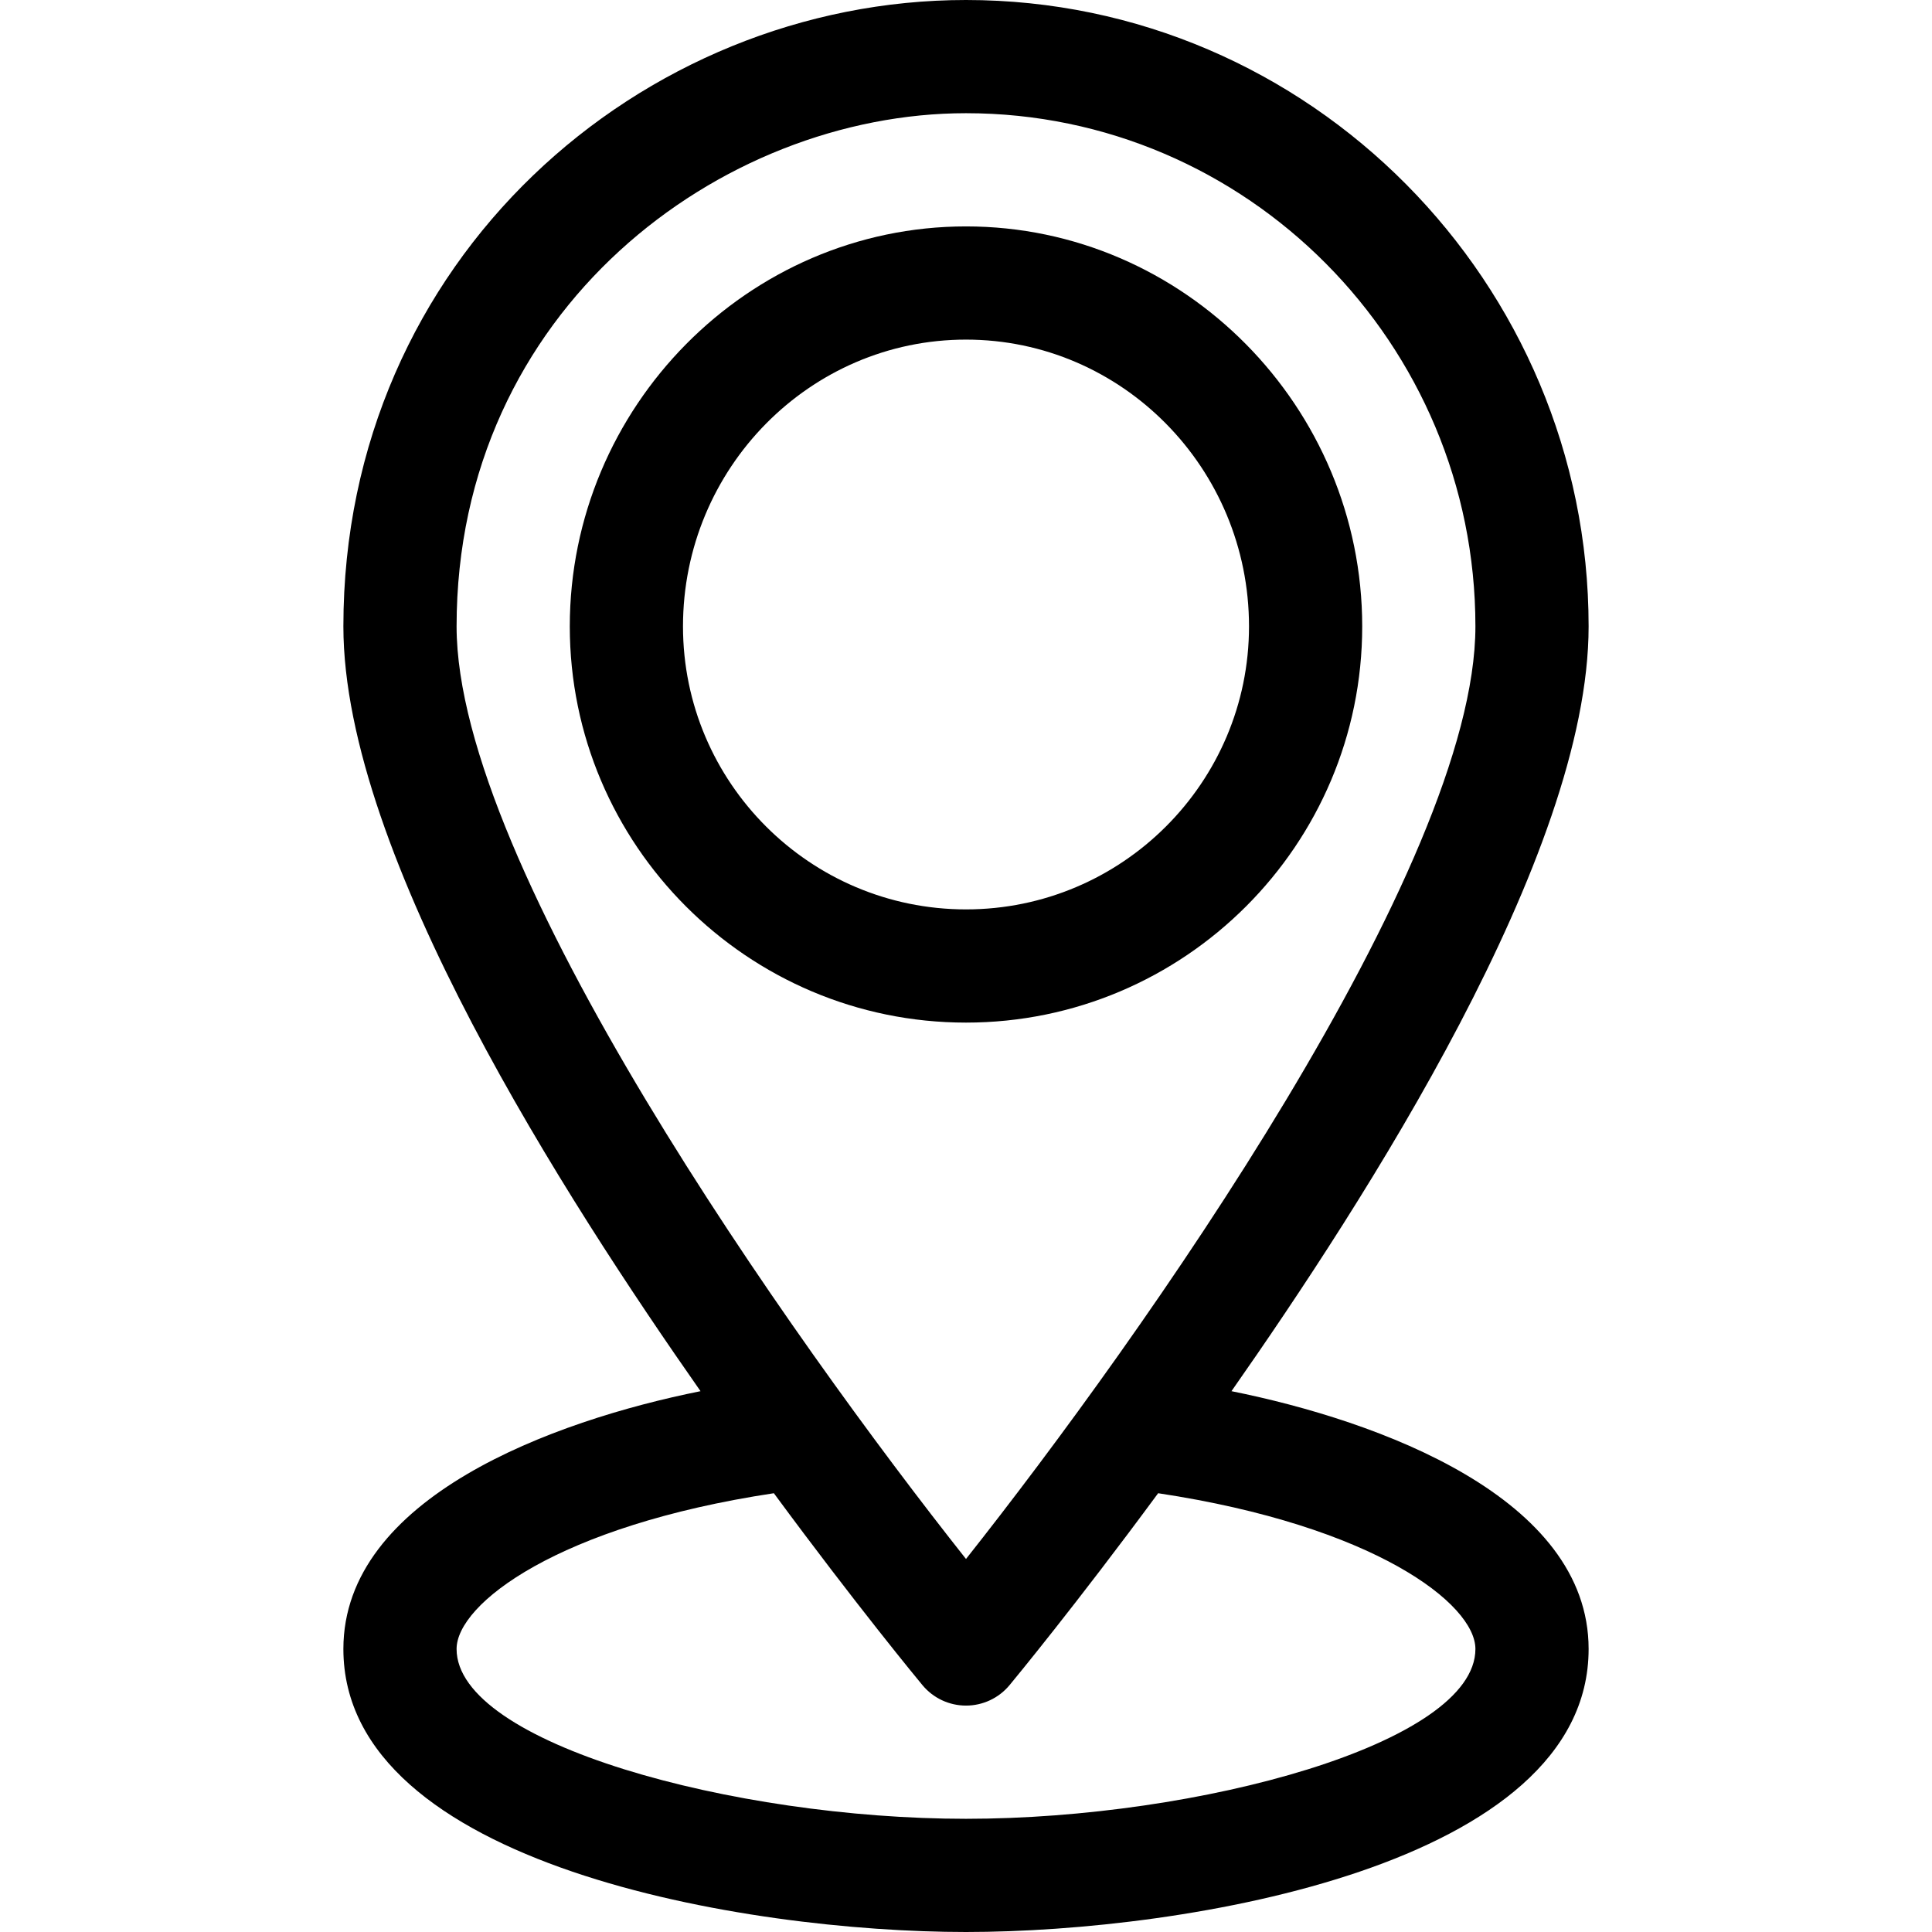
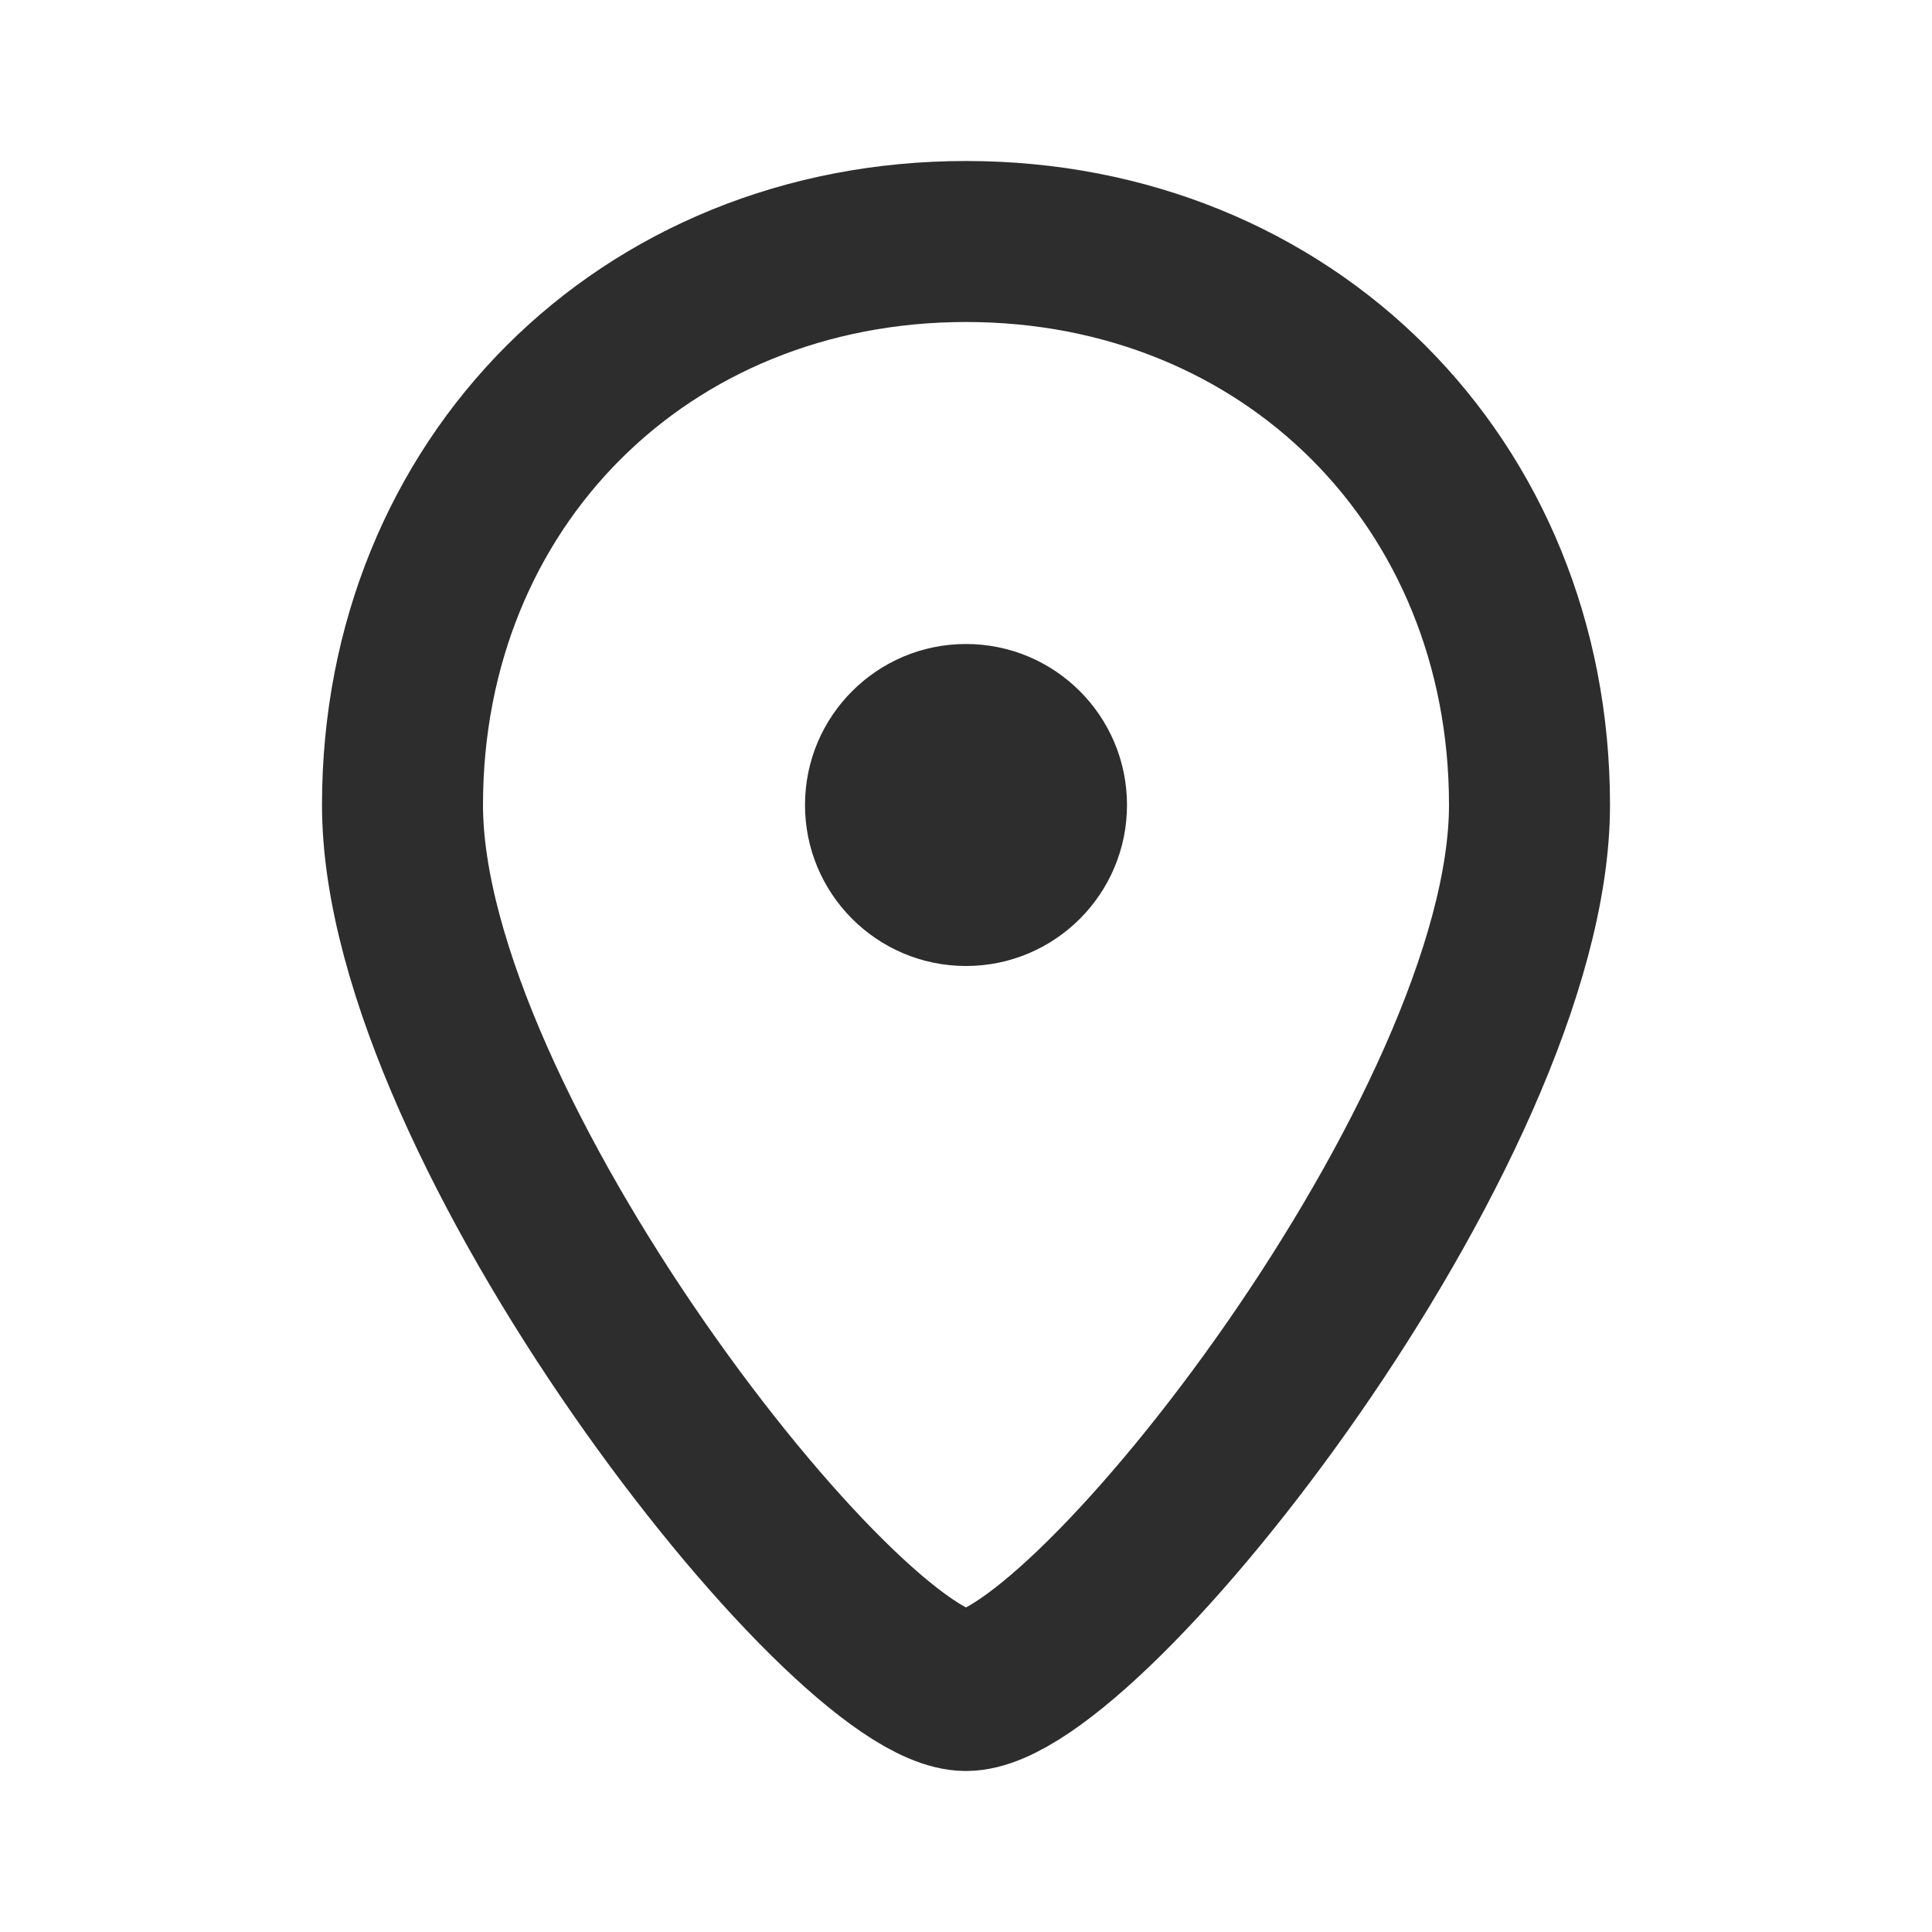
- <svg xmlns="http://www.w3.org/2000/svg" id="Capa_1" enable-background="new 0 0 512 512" height="512" viewBox="0 0 512 512" width="512">
-   <g>
-     <path d="m361 166c0-58.049-47.116-106-105-106-57.809 0-105 47.884-105 106 0 57.897 47.103 105 105 105s105-47.103 105-105zm-180 0c0-41.907 33.645-76 75-76s75 34.093 75 76c0 41.355-33.645 75-75 75s-75-33.645-75-75z" />
-     <path d="m421 166c0-91.012-73.881-166-165-166-86.015 0-165 68.718-165 166 0 60.654 59.386 152.311 94.646 202.675-39.197 7.878-94.646 28.221-94.646 68.325 0 57.35 106.821 75 165 75 58.184 0 165-17.651 165-75 0-40.106-55.454-60.448-94.646-68.325 35.079-50.105 94.646-141.951 94.646-202.675zm-300 0c0-84.003 70.075-136 135-136 74.439 0 135 61.009 135 136 0 63.524-88.762 188.742-135.001 247.145-46.243-58.391-134.999-183.582-134.999-247.145zm270 271c0 25.061-73.461 45-135 45-61.457 0-135-19.955-135-45 0-11.939 26.796-32.636 84.08-41.282 21.878 29.688 38.345 49.615 39.371 50.853 2.849 3.439 7.083 5.429 11.549 5.429s8.7-1.99 11.549-5.429c1.026-1.238 17.493-21.165 39.371-50.853 57.284 8.646 84.08 29.343 84.08 41.282z" />
+ <svg xmlns="http://www.w3.org/2000/svg" class="InputField-module--icon--580060" width="24" height="24" viewBox="0 0 24 24">
+   <g fill="none" fill-rule="evenodd">
+     <path d="M0 0h24v24H0z" />
+     <path stroke="#2d2d2d" stroke-width="2" d="M12 21c1.5 0 7-7 7-11s-3-7-7-7-7 3-7 7 5.5 11 7 11z" />
+     <circle cx="12" cy="10" r="2" fill="#2d2d2d" />
  </g>
</svg>
